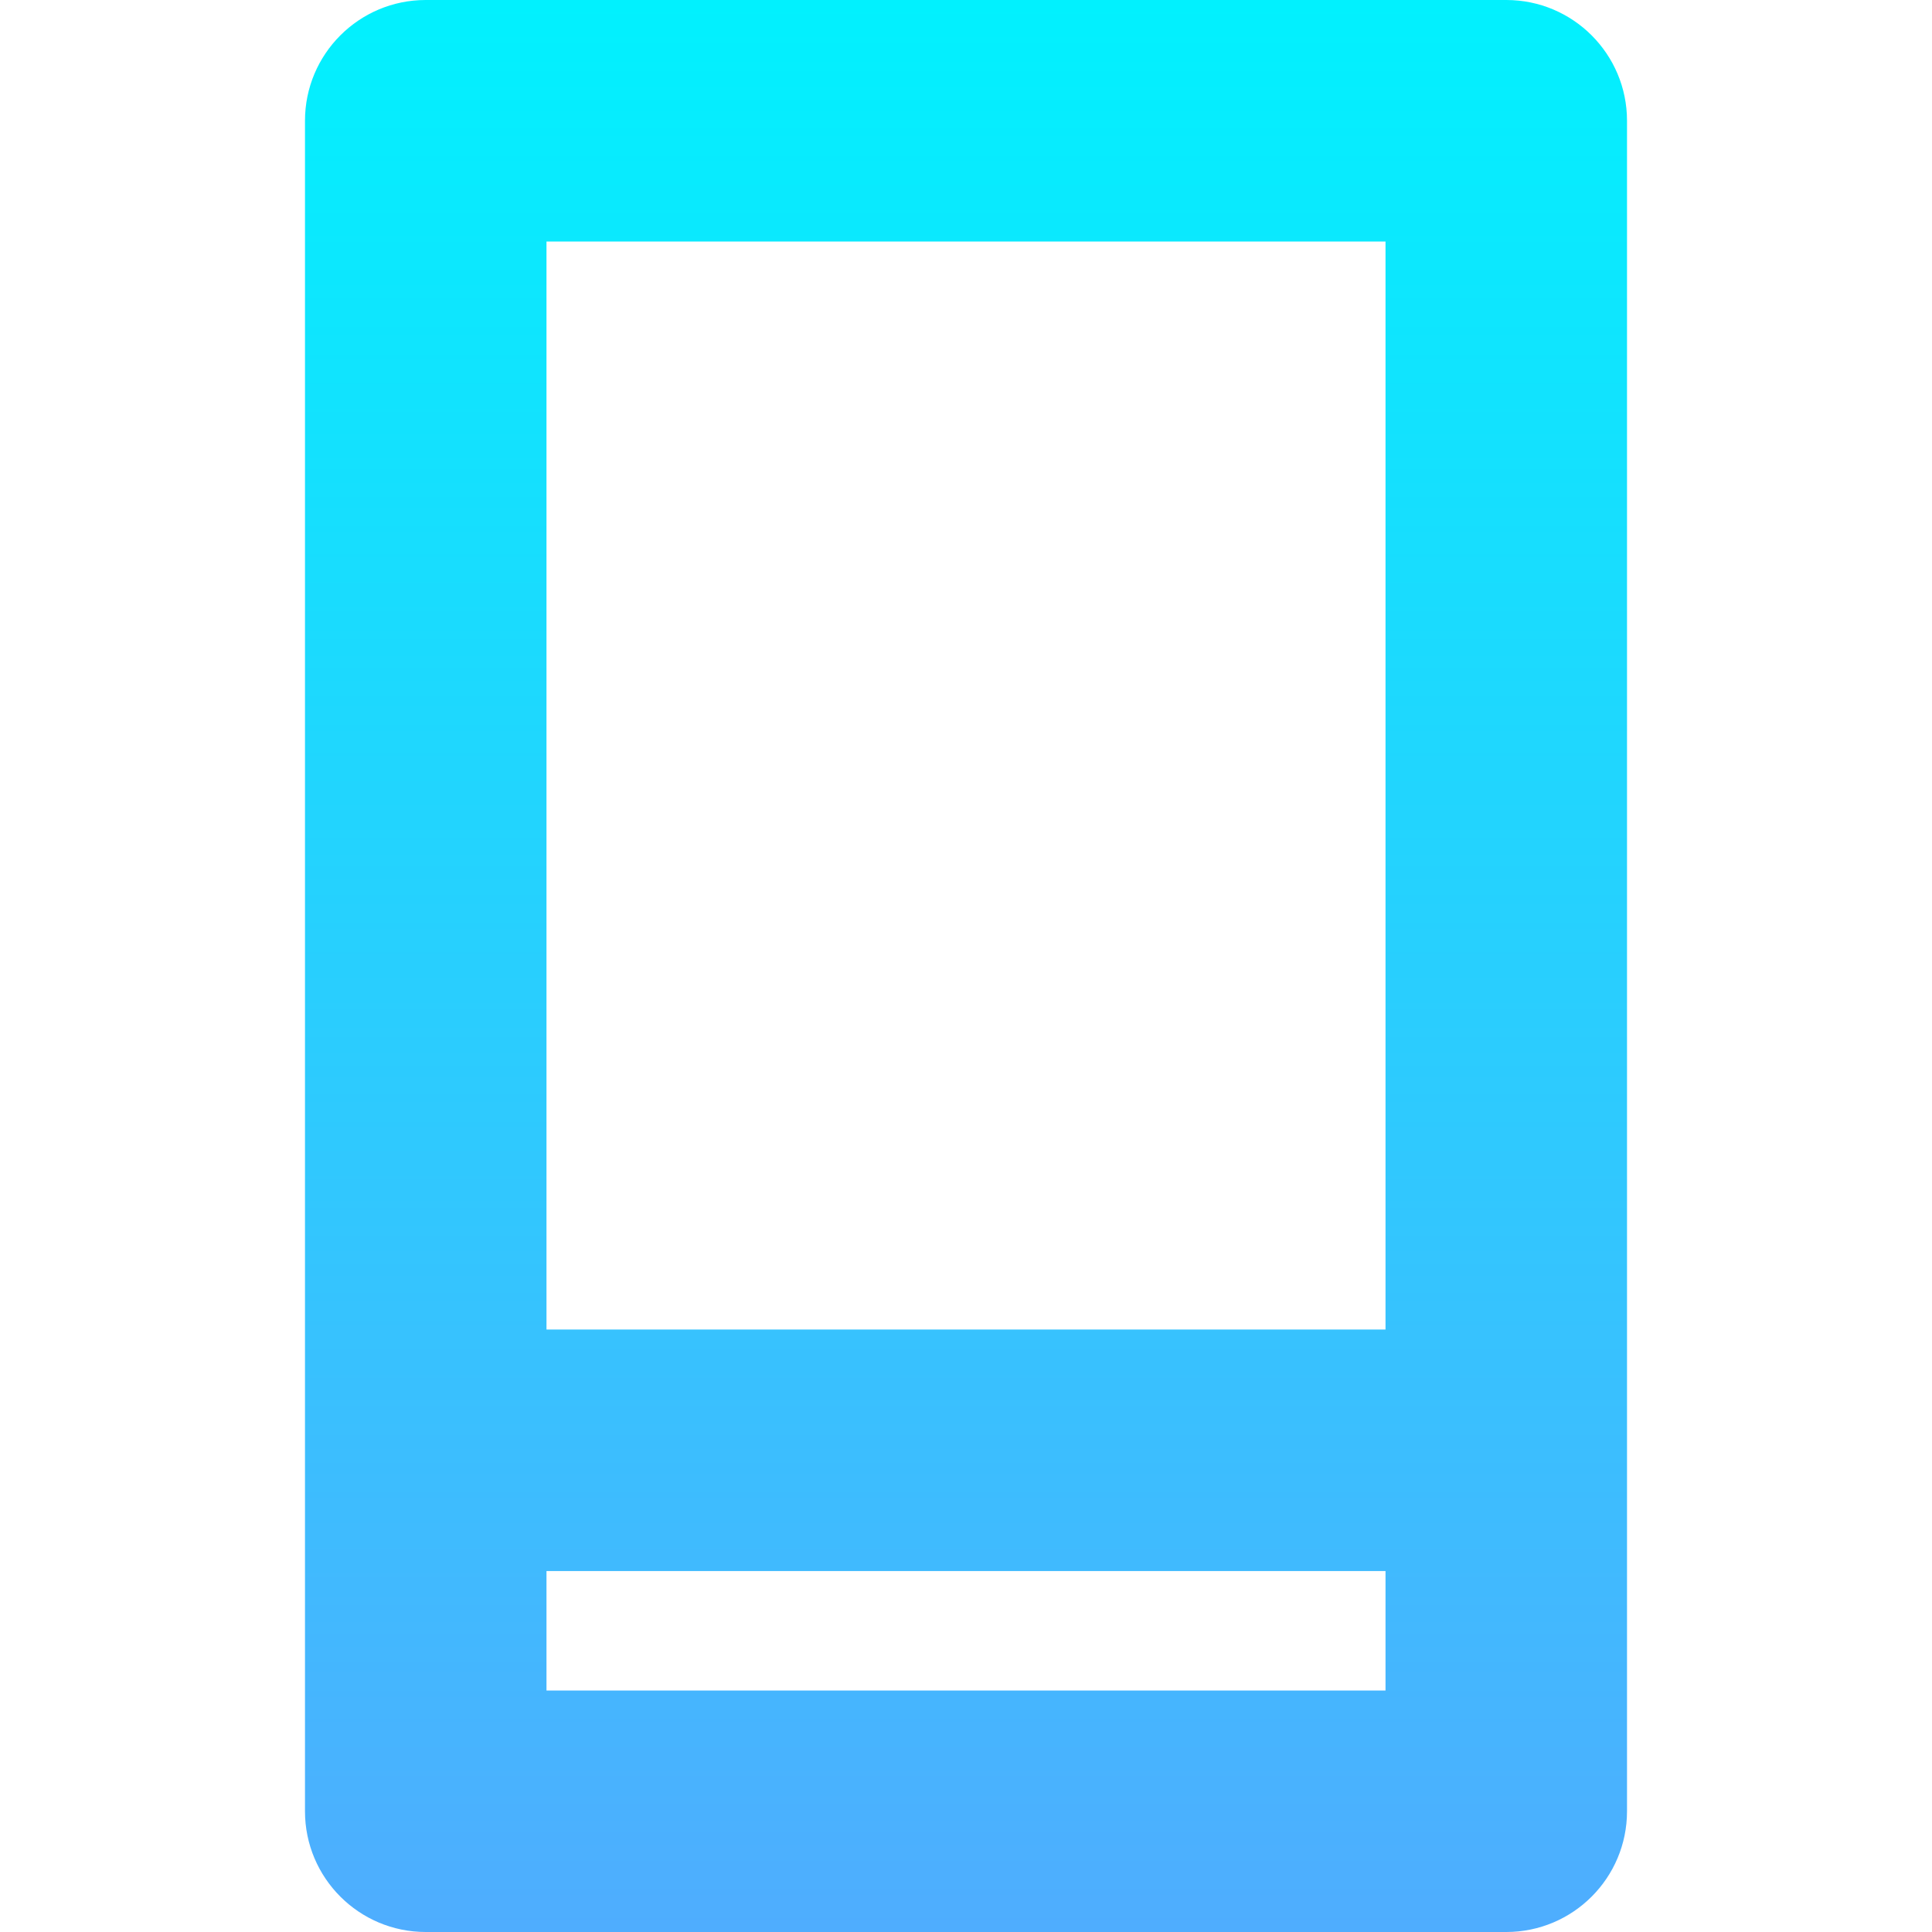
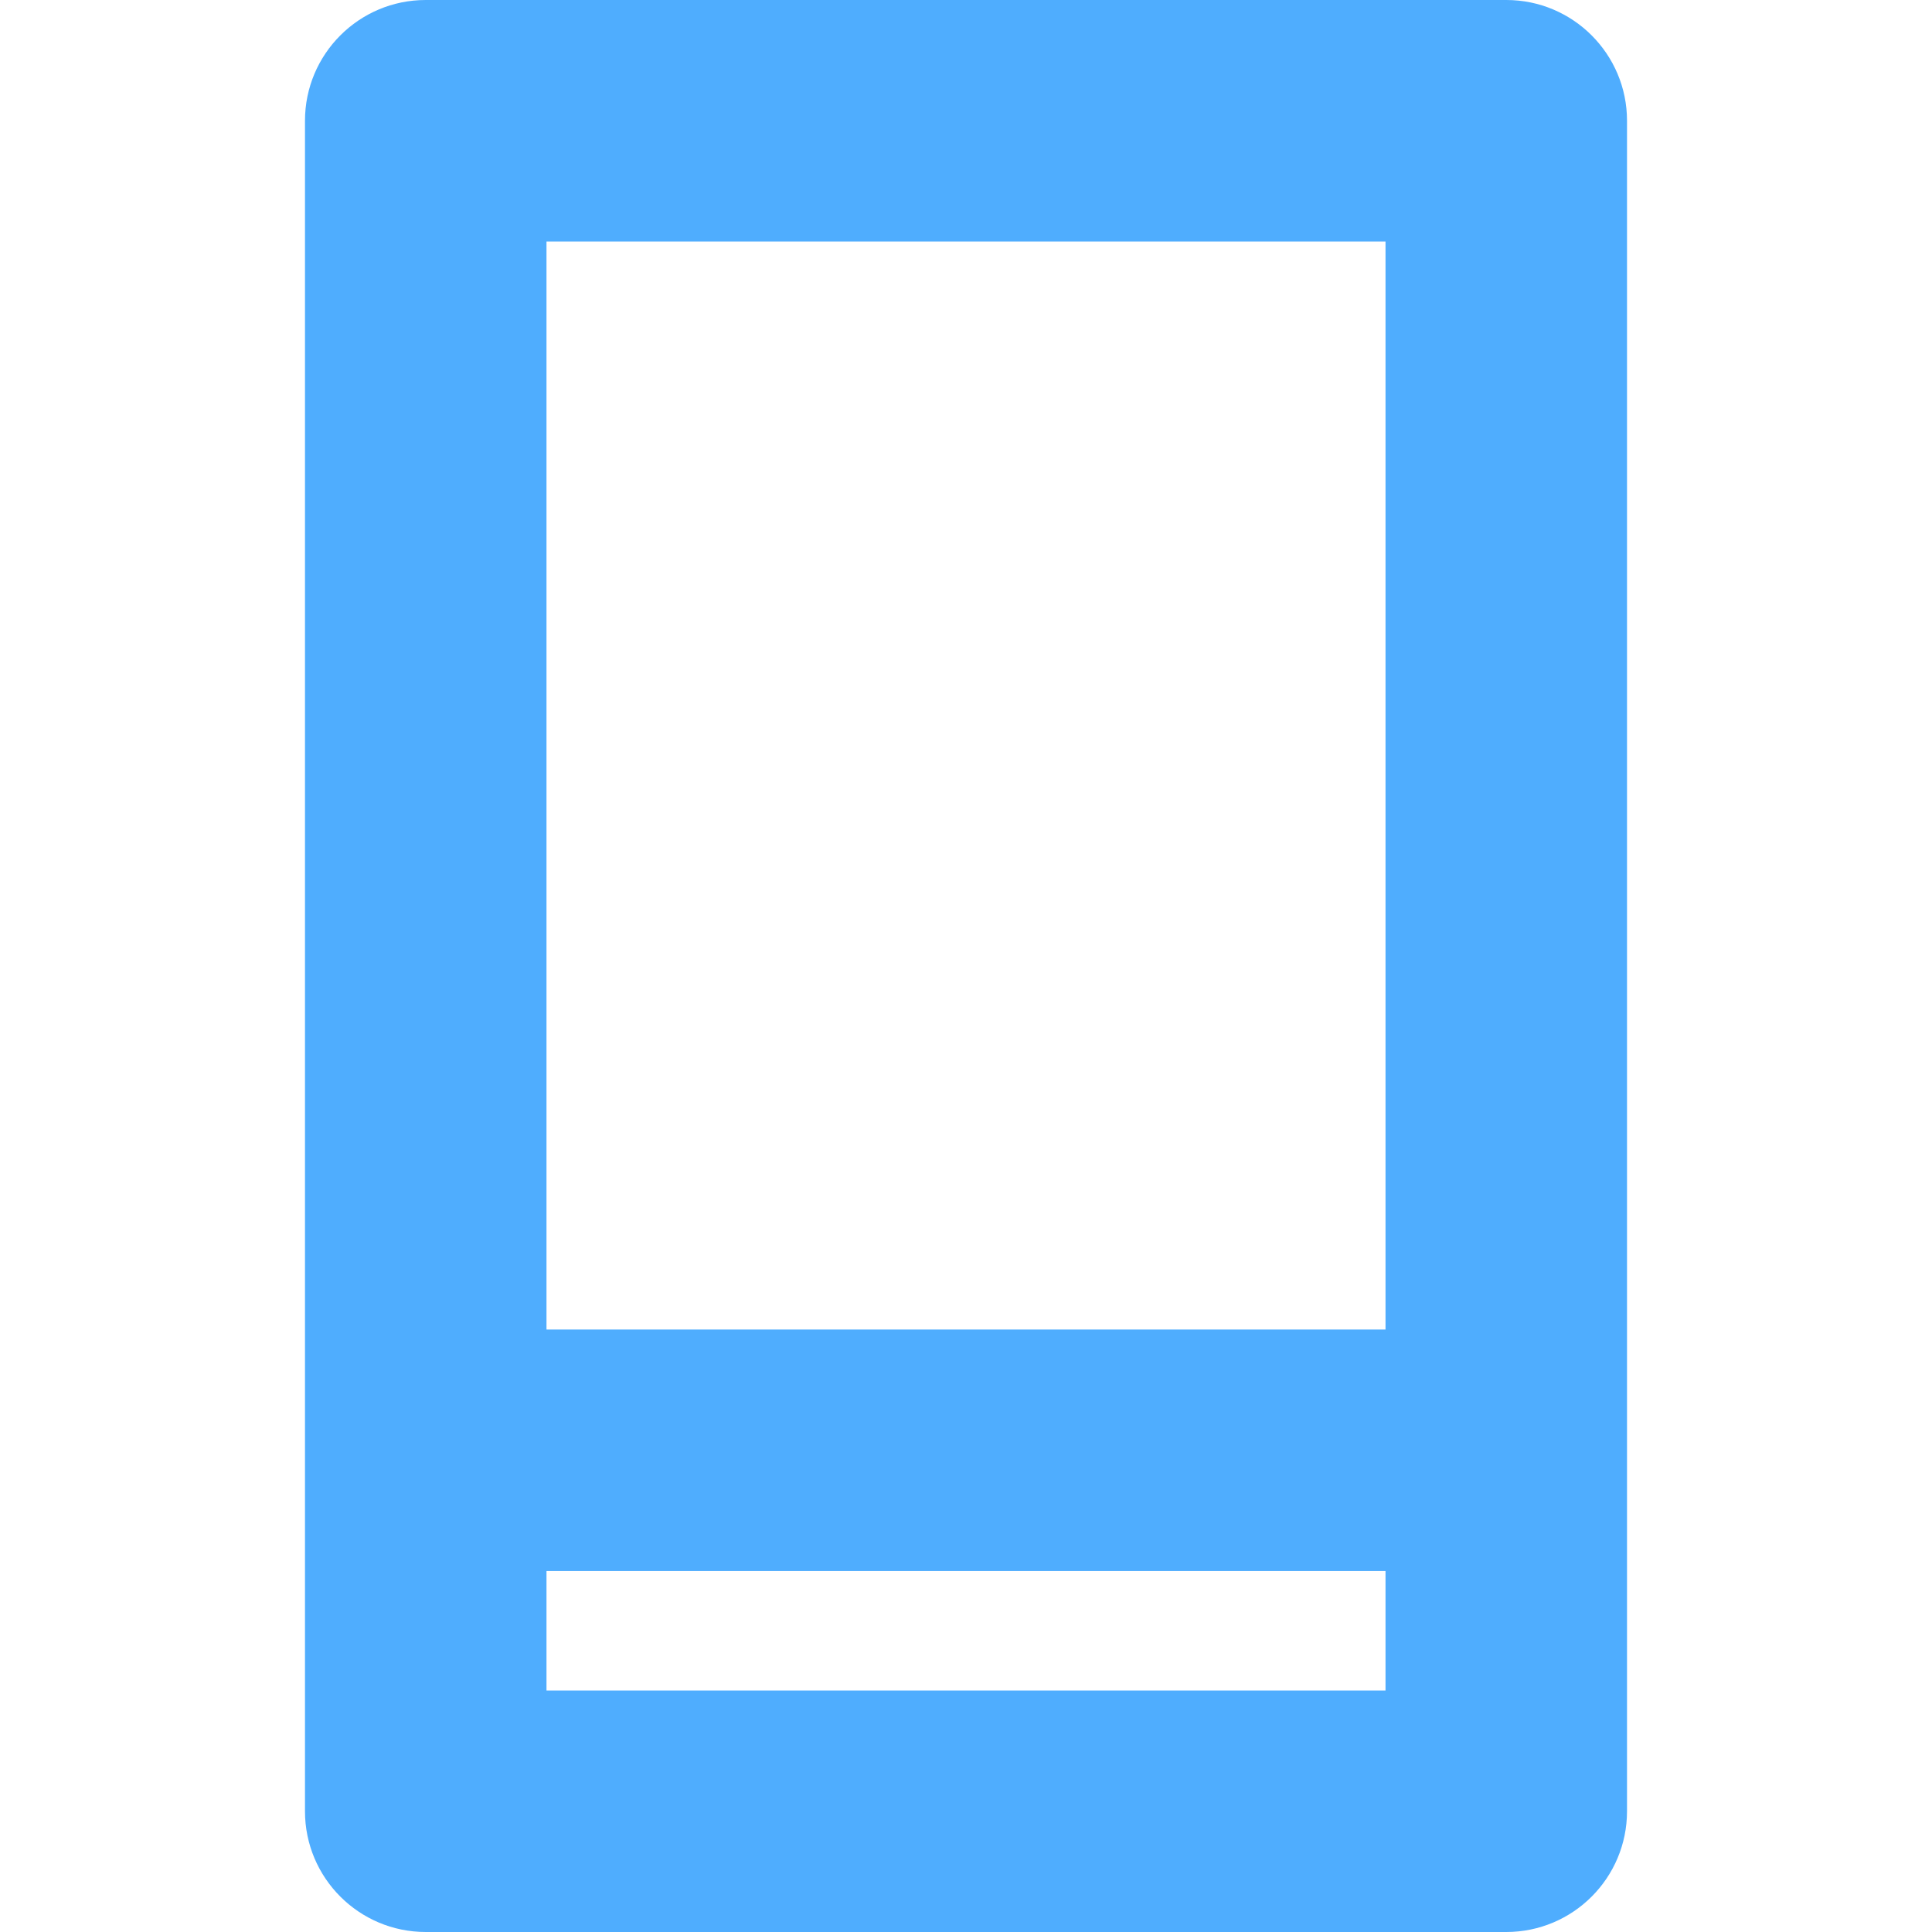
<svg xmlns="http://www.w3.org/2000/svg" id="Layer_1" height="512" viewBox="0 0 512 512" width="512" data-name="Layer 1">
  <linearGradient id="linear-gradient" gradientUnits="userSpaceOnUse" x1="256" x2="256" y2="512">
-     <stop offset="0" stop-color="#01f1fe" />
    <stop offset="1" stop-color="#4fadfe" />
  </linearGradient>
  <path d="m399.175 0h-286.35a32 32 0 0 0 -32 32v448a32 32 0 0 0 32 32h286.35a32 32 0 0 0 32-32v-448a32 32 0 0 0 -32-32zm-32 64v288.344h-222.35v-288.344zm-222.35 384v-31.656h222.35v31.656z" fill="url(#linear-gradient)" />
</svg>
